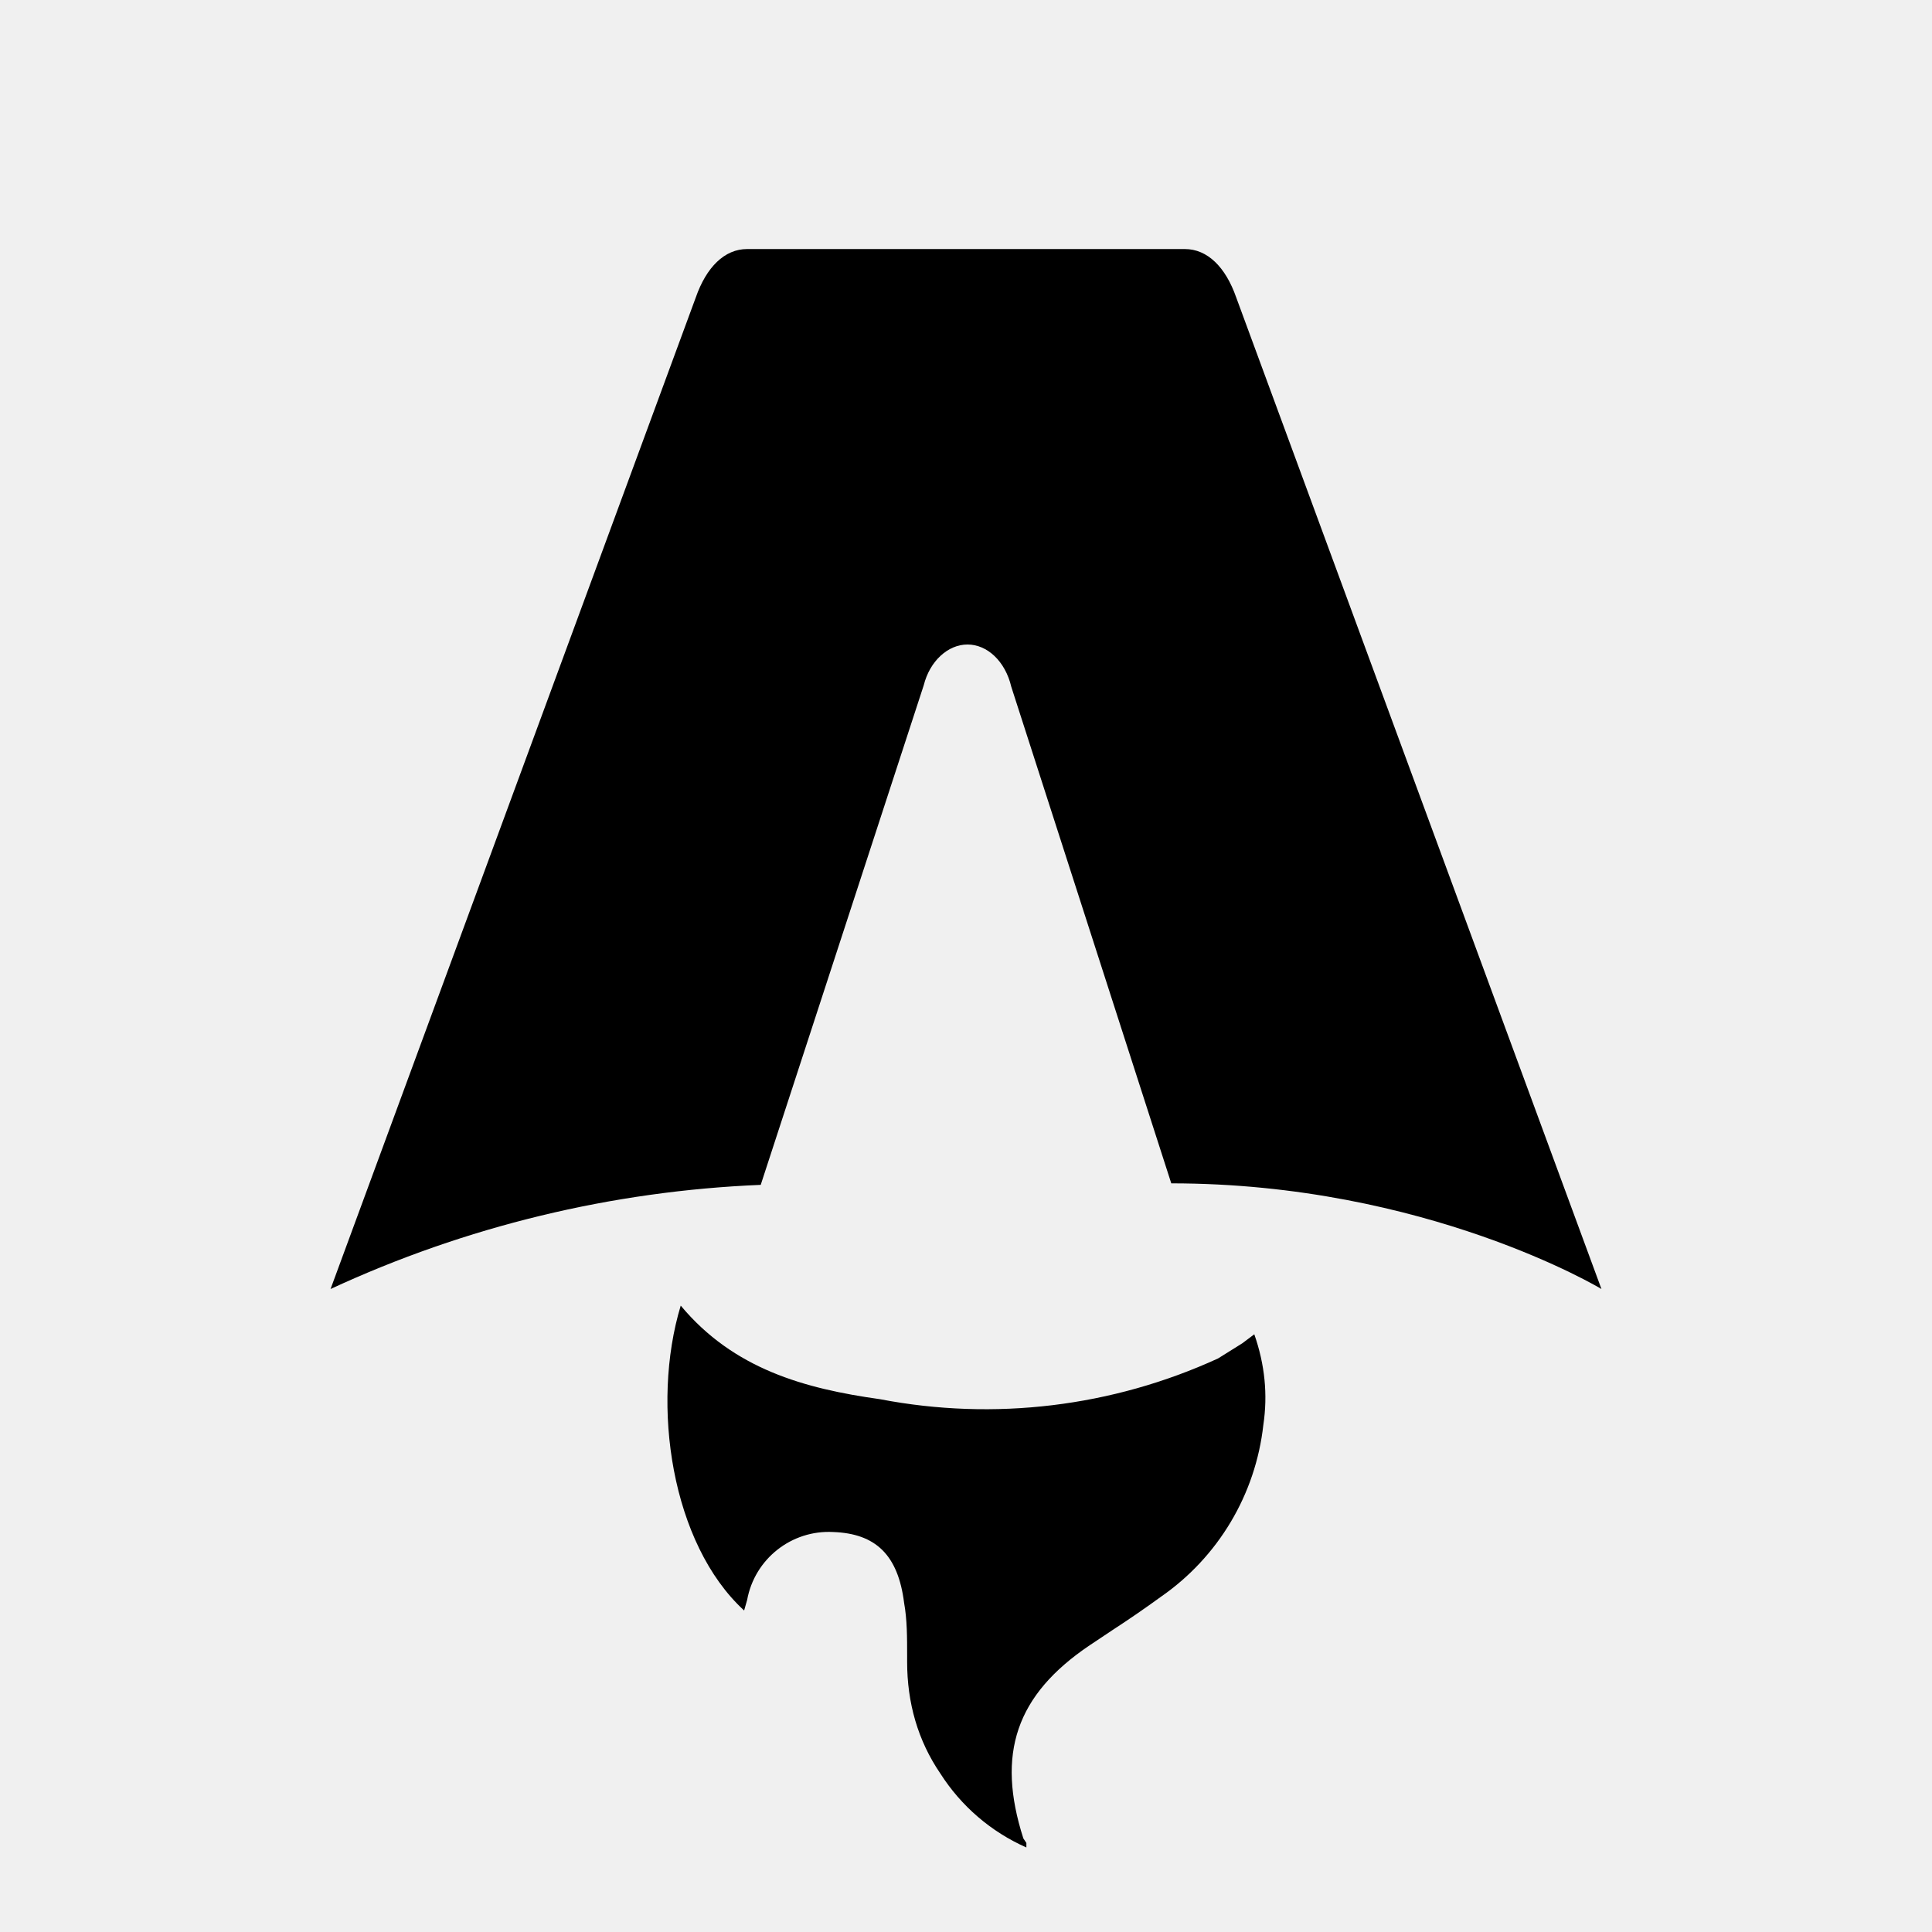
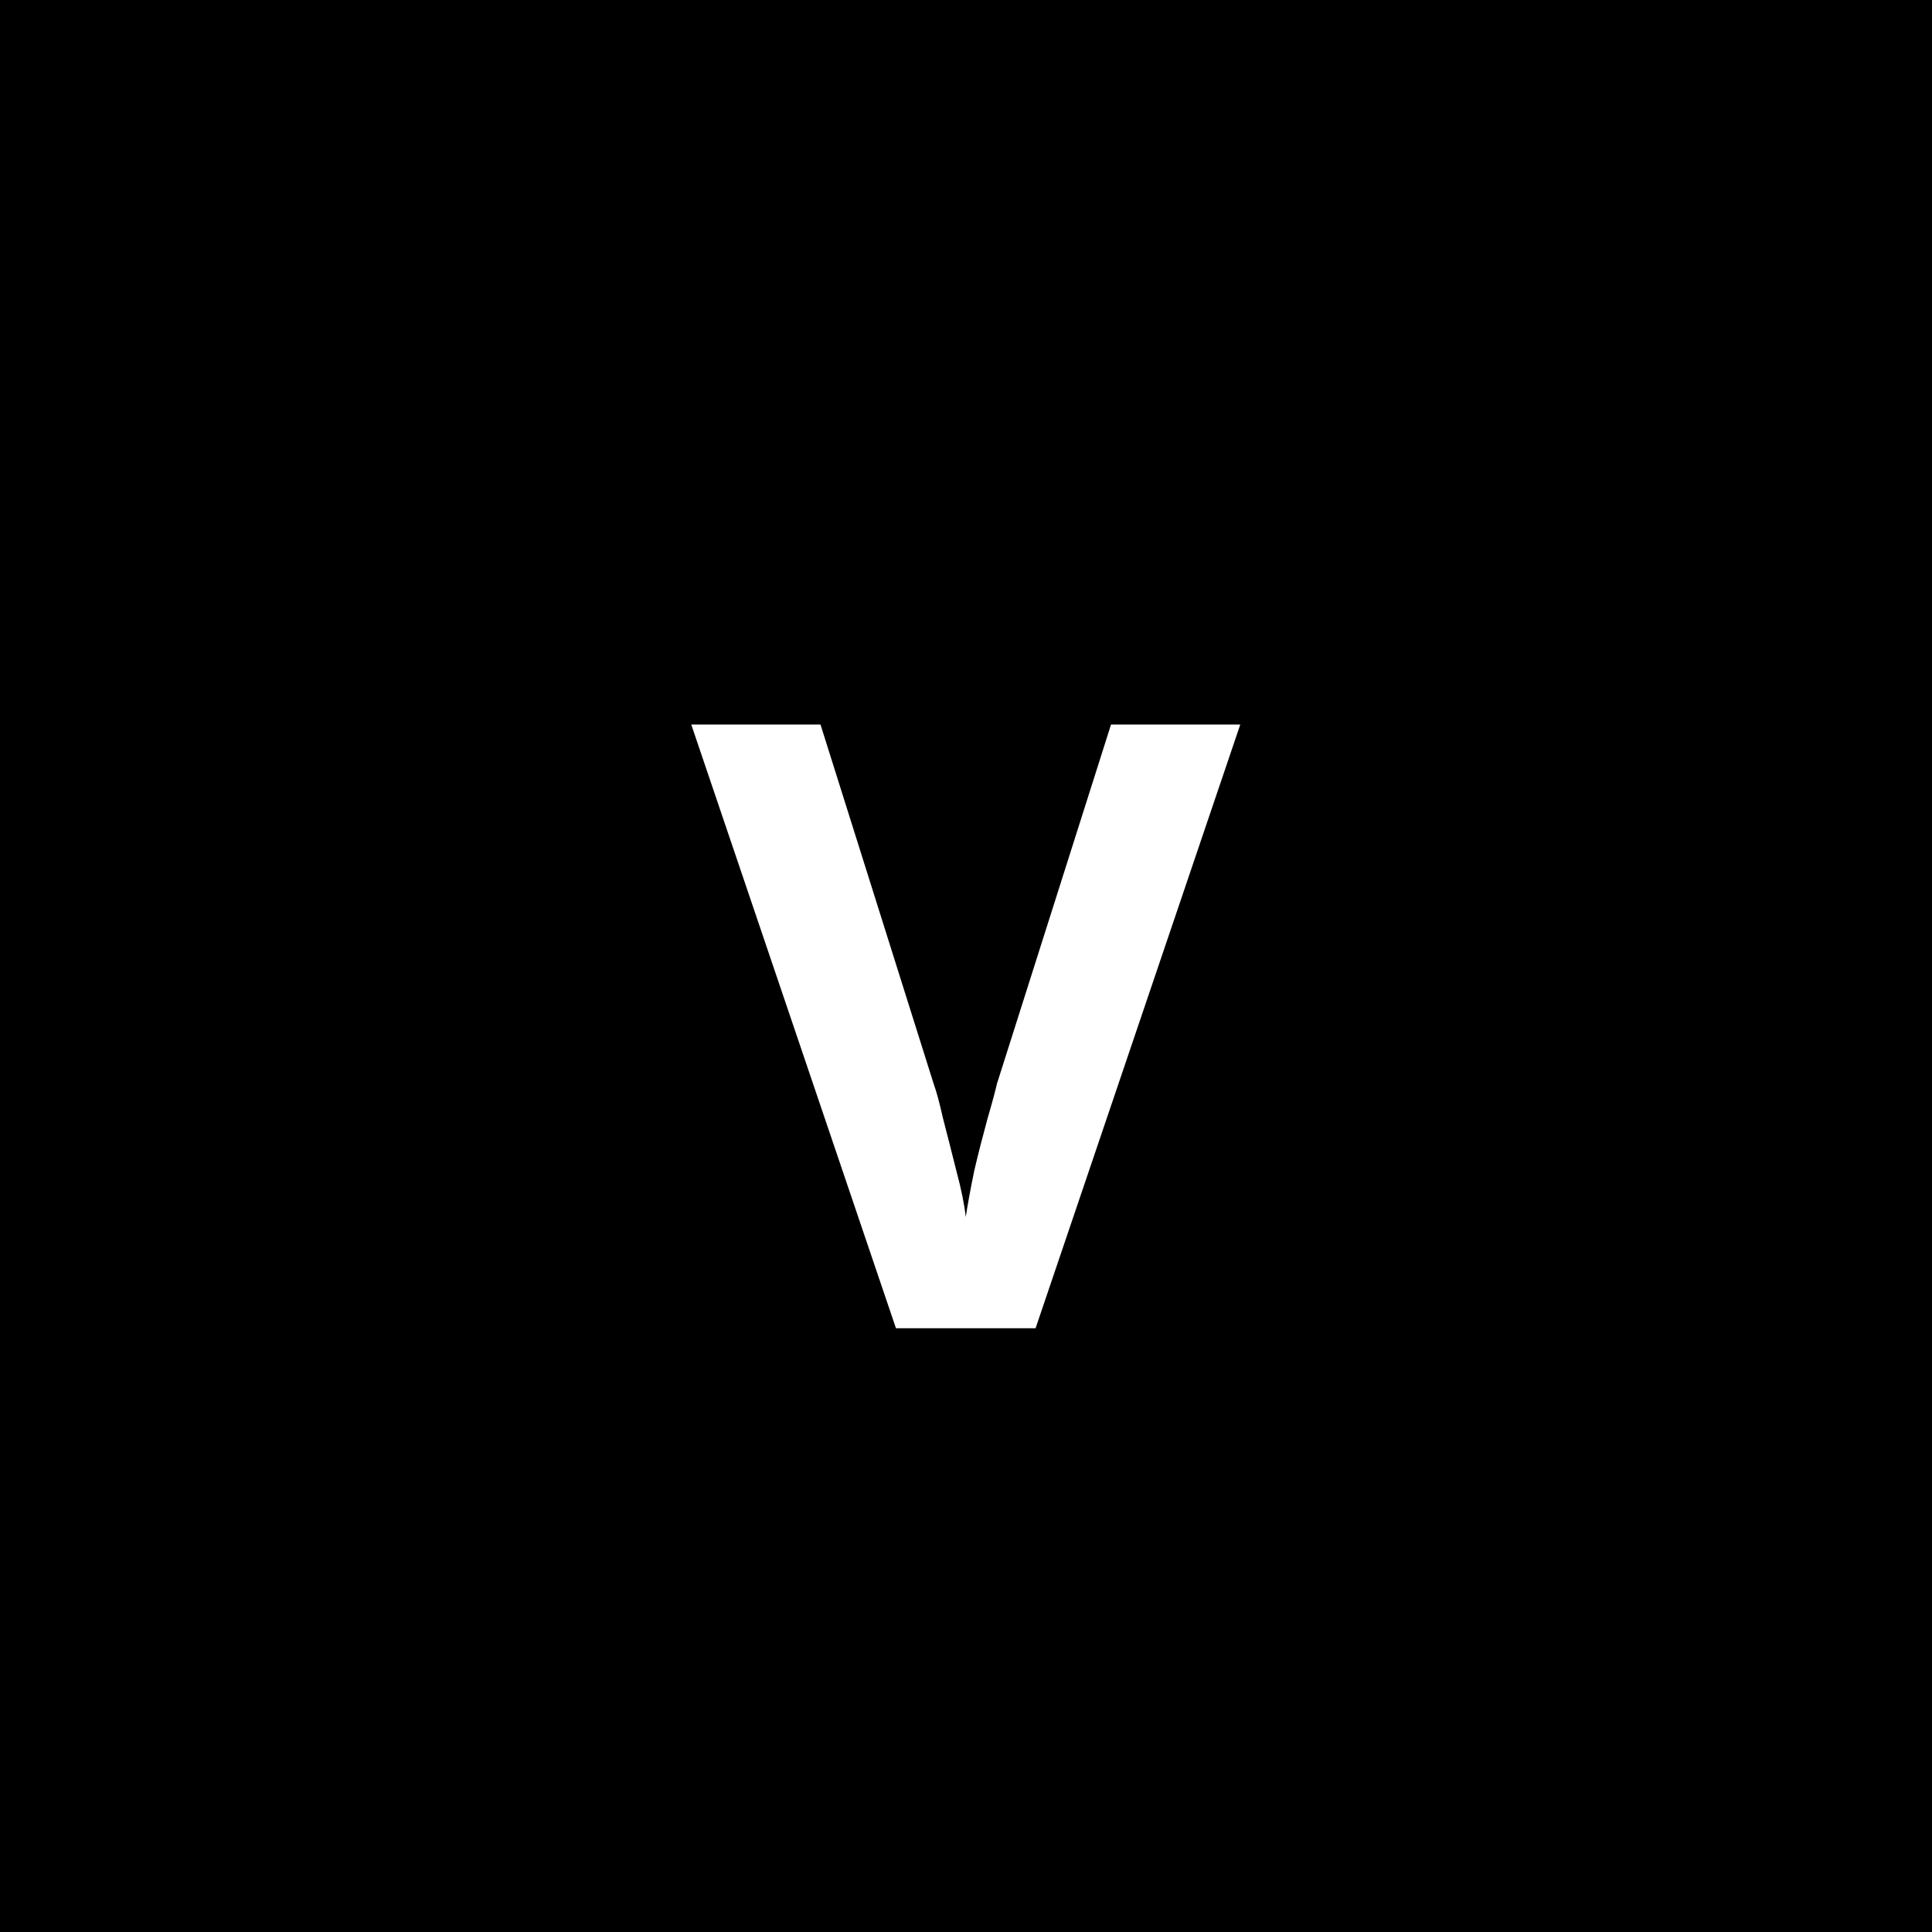
- <svg xmlns="http://www.w3.org/2000/svg" fill="none" viewBox="0 0 128 128">
-   <path d="M50.4 78.5a75.1 75.1 0 0 0-28.5 6.9l24.2-65.7c.7-2 1.9-3.2 3.4-3.2h29c1.5 0 2.7 1.2 3.4 3.2l24.2 65.7s-11.6-7-28.5-7L67 45.5c-.4-1.7-1.6-2.8-2.9-2.8-1.3 0-2.5 1.1-2.9 2.7L50.4 78.5Zm-1.1 28.2Zm-4.2-20.2c-2 6.6-.6 15.8 4.2 20.2a17.5 17.5 0 0 1 .2-.7 5.5 5.5 0 0 1 5.7-4.5c2.8.1 4.3 1.5 4.7 4.7.2 1.1.2 2.3.2 3.5v.4c0 2.7.7 5.2 2.2 7.4a13 13 0 0 0 5.7 4.9v-.3l-.2-.3c-1.8-5.6-.5-9.5 4.4-12.8l1.5-1a73 73 0 0 0 3.2-2.2 16 16 0 0 0 6.8-11.4c.3-2 .1-4-.6-6l-.8.6-1.6 1a37 37 0 0 1-22.4 2.7c-5-.7-9.7-2-13.2-6.2Z" />
-   <style>
-         path { fill: #000; }
-         @media (prefers-color-scheme: dark) {
-             path { fill: #FFF; }
-         }
-     </style>
+ <svg xmlns="http://www.w3.org/2000/svg" viewBox="0 0 32 32">
+   <rect width="32" height="32" fill="#000" />
+   <text x="16" y="22" text-anchor="middle" font-family="system-ui, sans-serif" font-size="14" font-weight="600" fill="#fff">V</text>
</svg>
